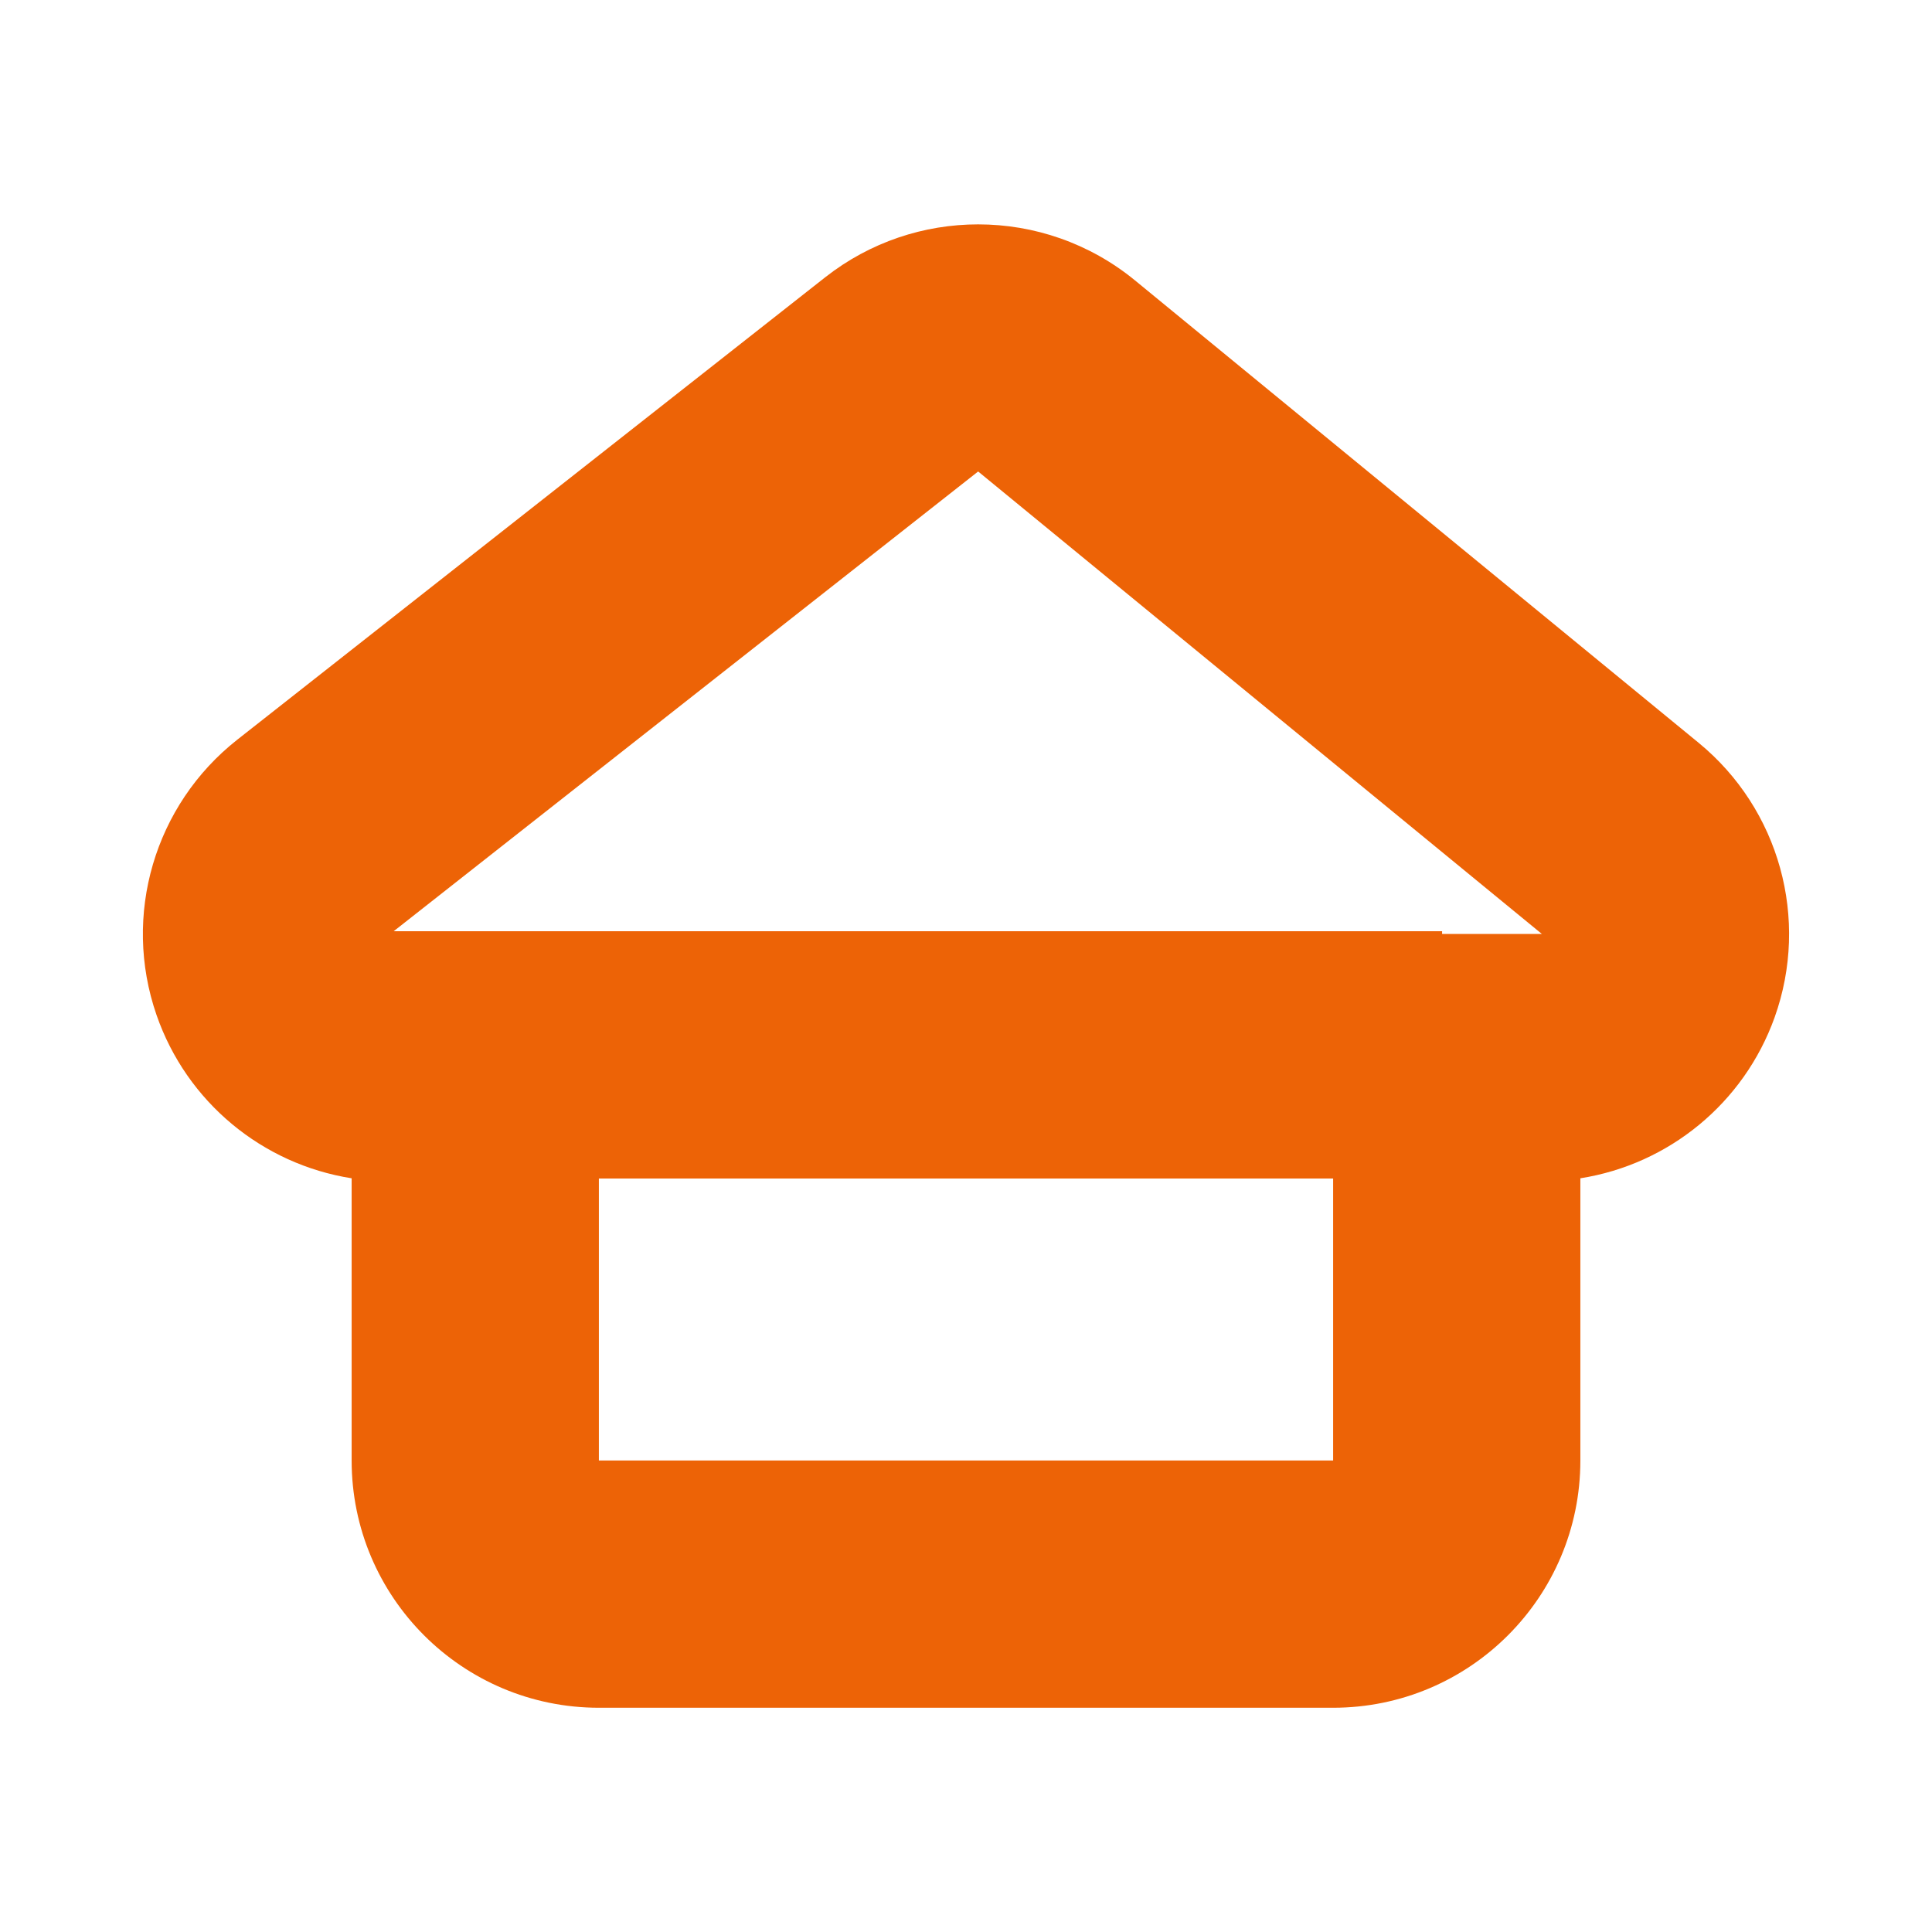
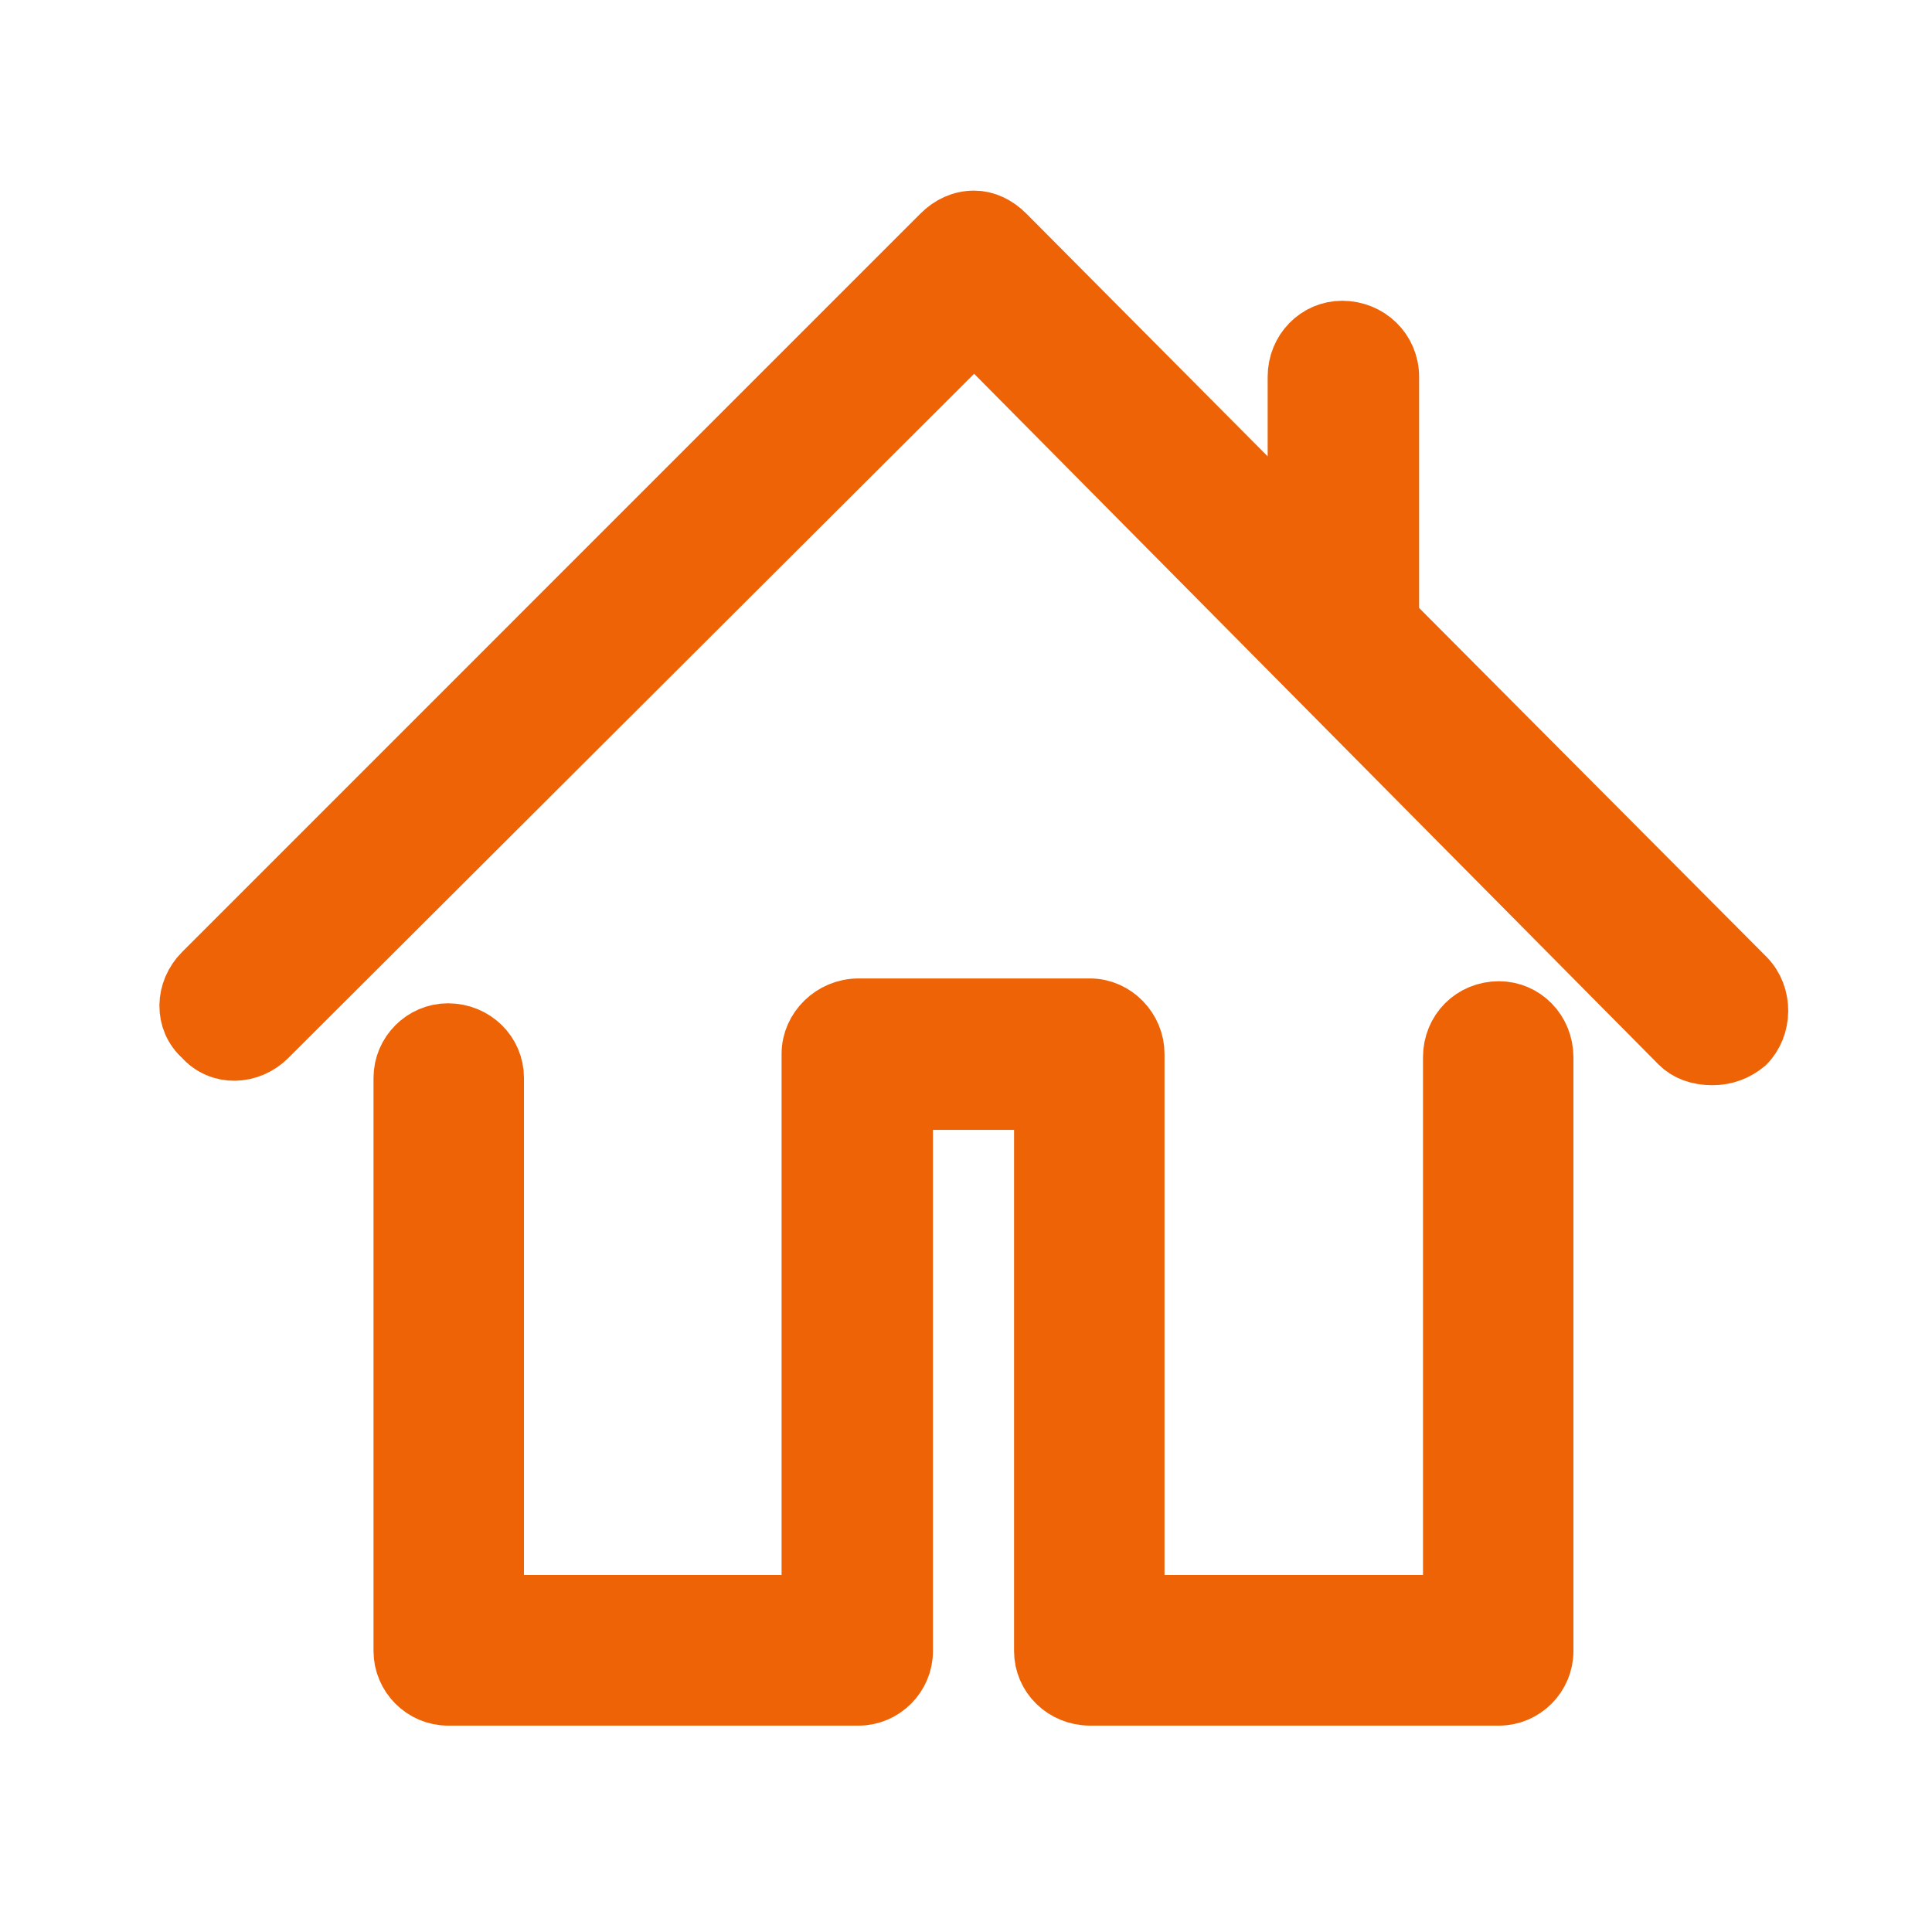
<svg xmlns="http://www.w3.org/2000/svg" version="1.1" id="Layer_1" x="0px" y="0px" width="31.256px" height="31.257px" viewBox="0 0 31.256 31.257" enable-background="new 0 0 31.256 31.257" xml:space="preserve">
-   <path fill="#ED6306" d="M27.482,12.018l-9.12-7.482c-0.737-0.604-1.637-0.906-2.537-0.906c-0.873,0-1.747,0.285-2.473,0.855  l-9.513,7.482c-1.34,1.055-1.865,2.842-1.307,4.453c0.488,1.41,1.714,2.416,3.157,2.643v4.566c0,2.209,1.791,4,4,4h11.879  c2.209,0,4-1.791,4-4v-4.566c1.429-0.225,2.645-1.213,3.143-2.604C29.28,14.867,28.788,13.09,27.482,12.018z M9.689,23.629v-4.562  h11.879v4.562H9.689z M23.331,15.111v-0.045H6.369l9.456-7.438l9.12,7.482H23.331z" />
+   <g>
+     <g>
+       <path fill="#ED6306" stroke="#ED6306" stroke-miterlimit="10" d="M24.251,16.375c-0.411,0-0.729,0.317-0.729,0.731v8.875H18.34    v-8.933c0-0.383-0.319-0.718-0.704-0.718H13.89c-0.412,0-0.745,0.335-0.745,0.718v8.933H7.977v-8.543    c0-0.386-0.318-0.706-0.73-0.706c-0.385,0-0.704,0.32-0.704,0.706v9.274c0,0.386,0.319,0.706,0.704,0.706h6.644    c0.385,0,0.703-0.32,0.703-0.706v-8.932h2.312v8.932c0,0.386,0.319,0.706,0.731,0.706h6.615c0.386,0,0.704-0.32,0.704-0.706    v-9.606C24.955,16.692,24.637,16.375,24.251,16.375L24.251,16.375z M24.251,16.375" />
+       <path fill="#ED6306" stroke="#ED6306" stroke-miterlimit="10" d="M28.224,15.832l-5.765-5.79V6.096c0-0.411-0.333-0.73-0.745-0.73    c-0.386,0-0.705,0.319-0.705,0.73v2.499l-4.756-4.784c-0.146-0.147-0.319-0.227-0.492-0.227c-0.199,0-0.372,0.081-0.518,0.227    L3.301,15.754c-0.287,0.286-0.305,0.745,0,1.009c0.265,0.306,0.724,0.286,1.01,0L15.762,5.339L27.188,16.87    c0.119,0.119,0.292,0.187,0.518,0.187c0.199,0,0.372-0.067,0.519-0.187C28.49,16.604,28.509,16.121,28.224,15.832L28.224,15.832z     M28.224,15.832" />
+     </g>
+   </g>
</svg>
